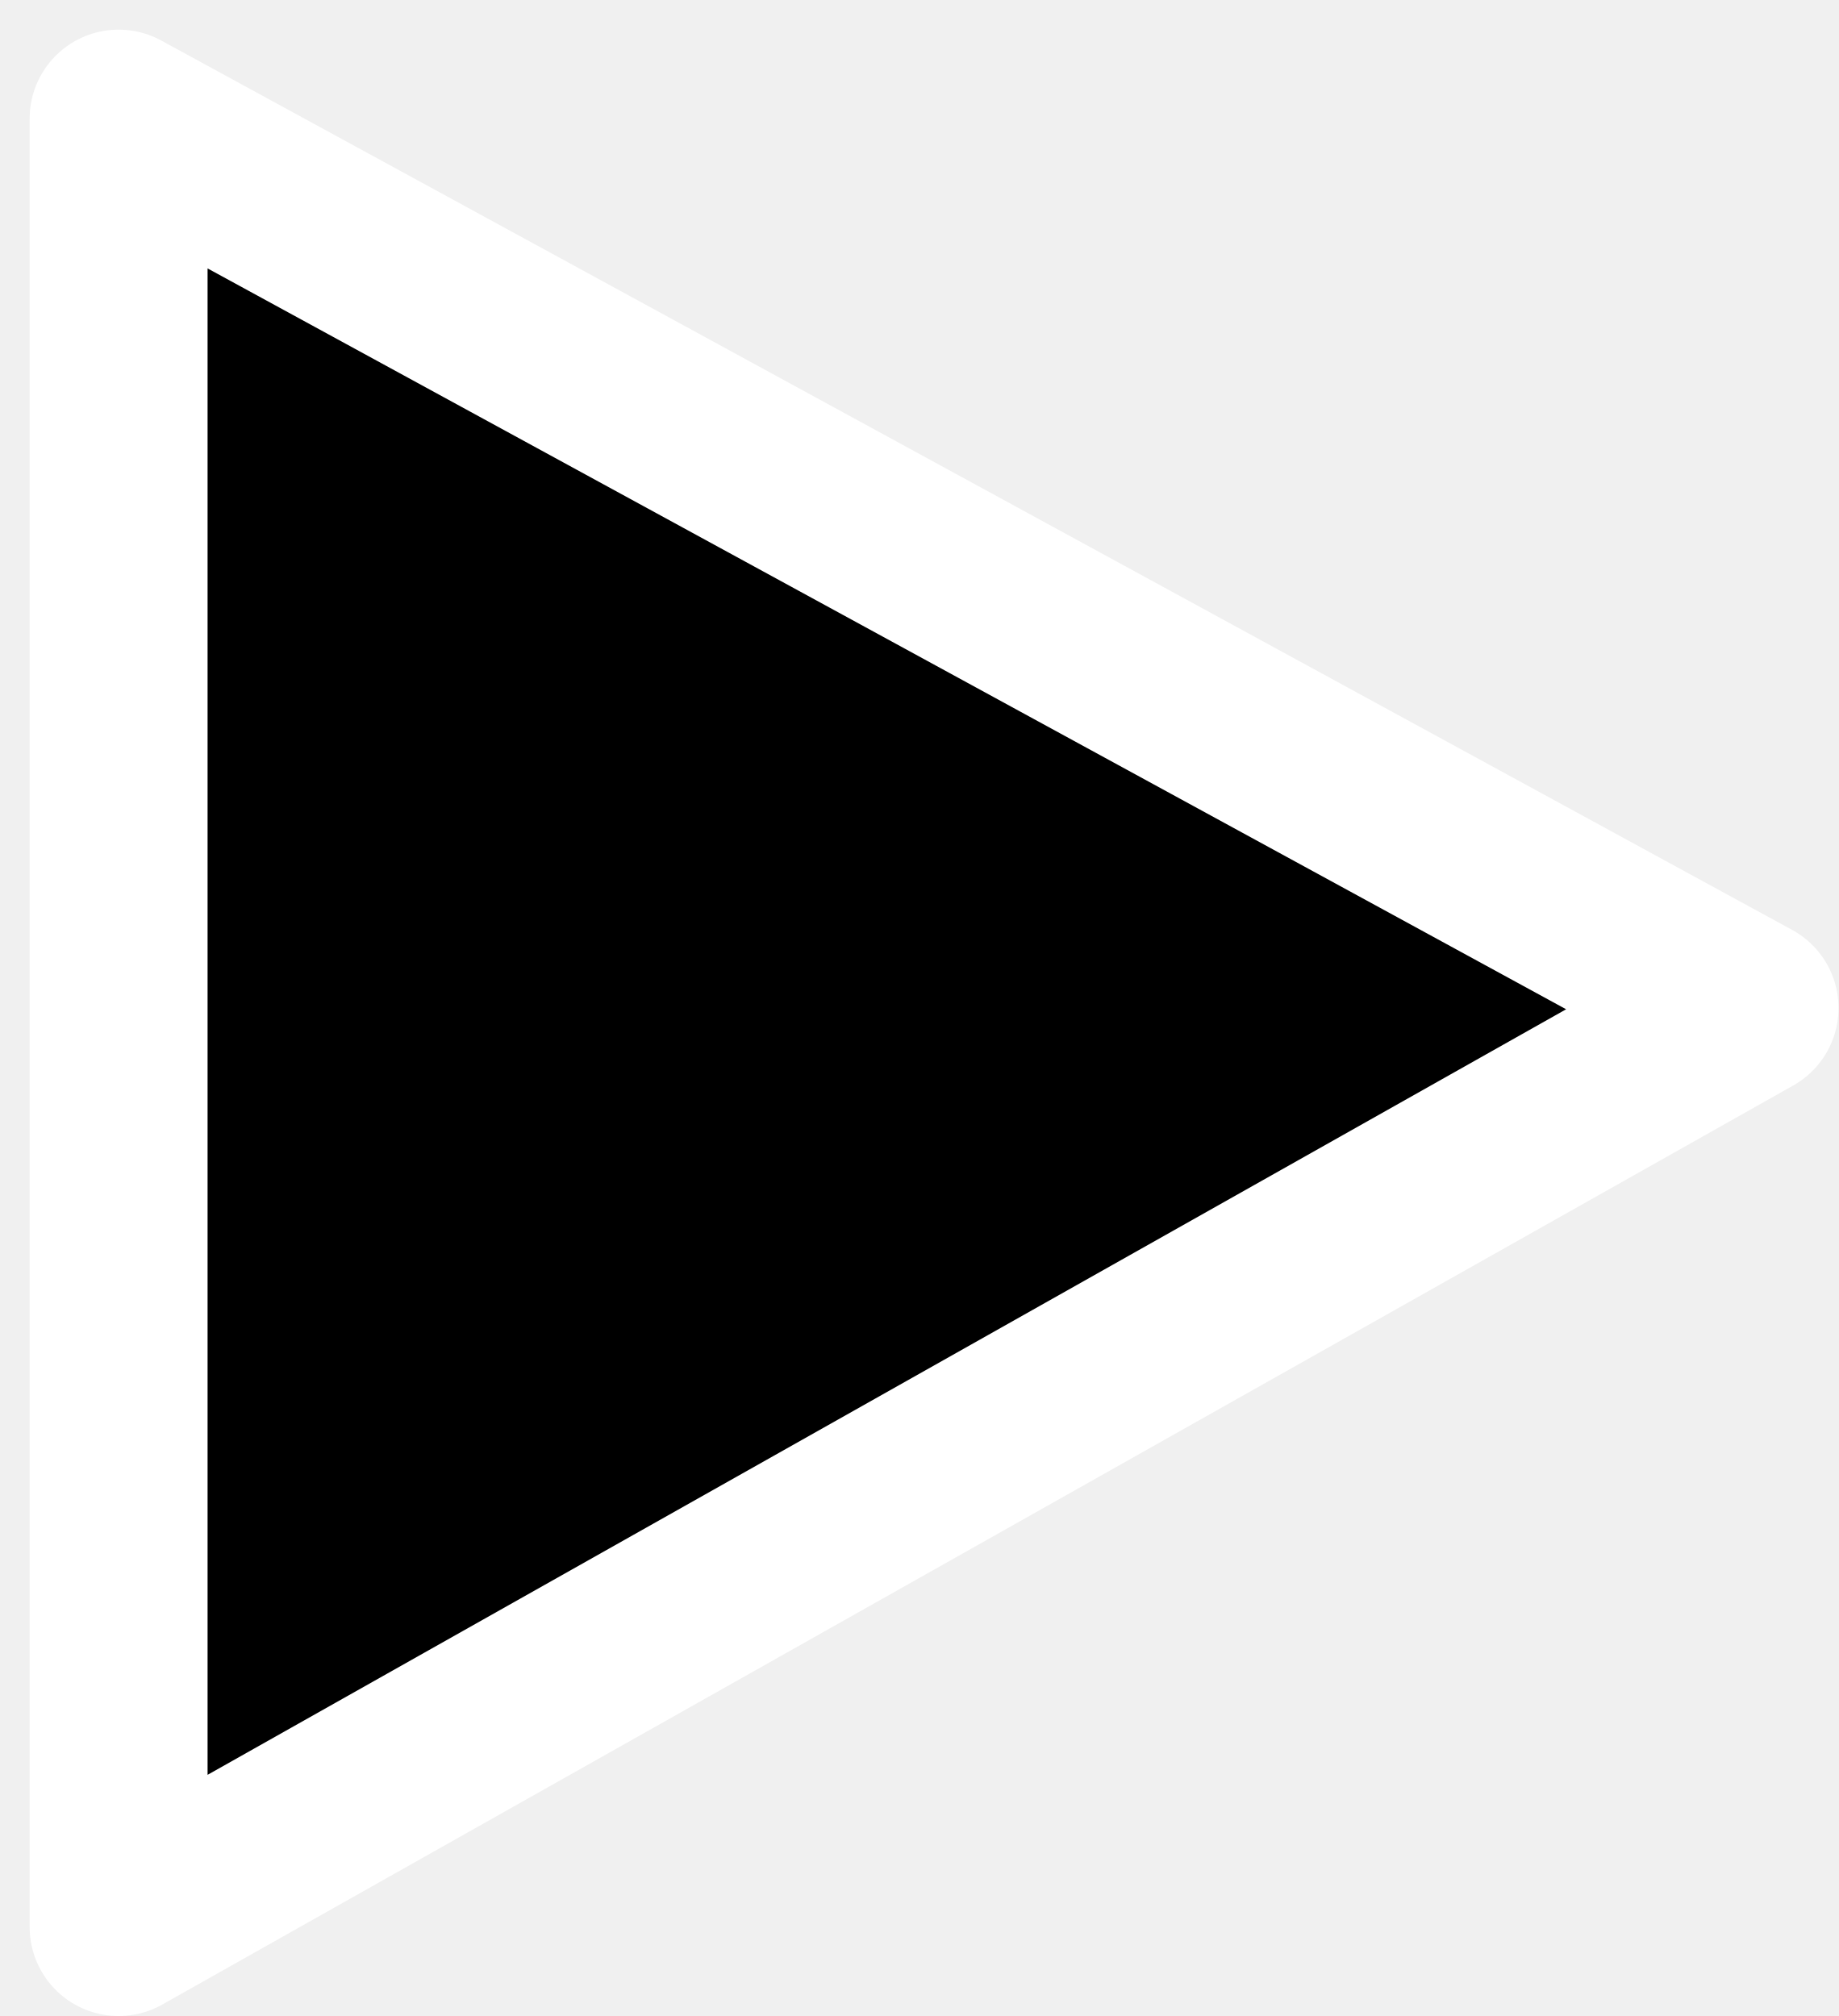
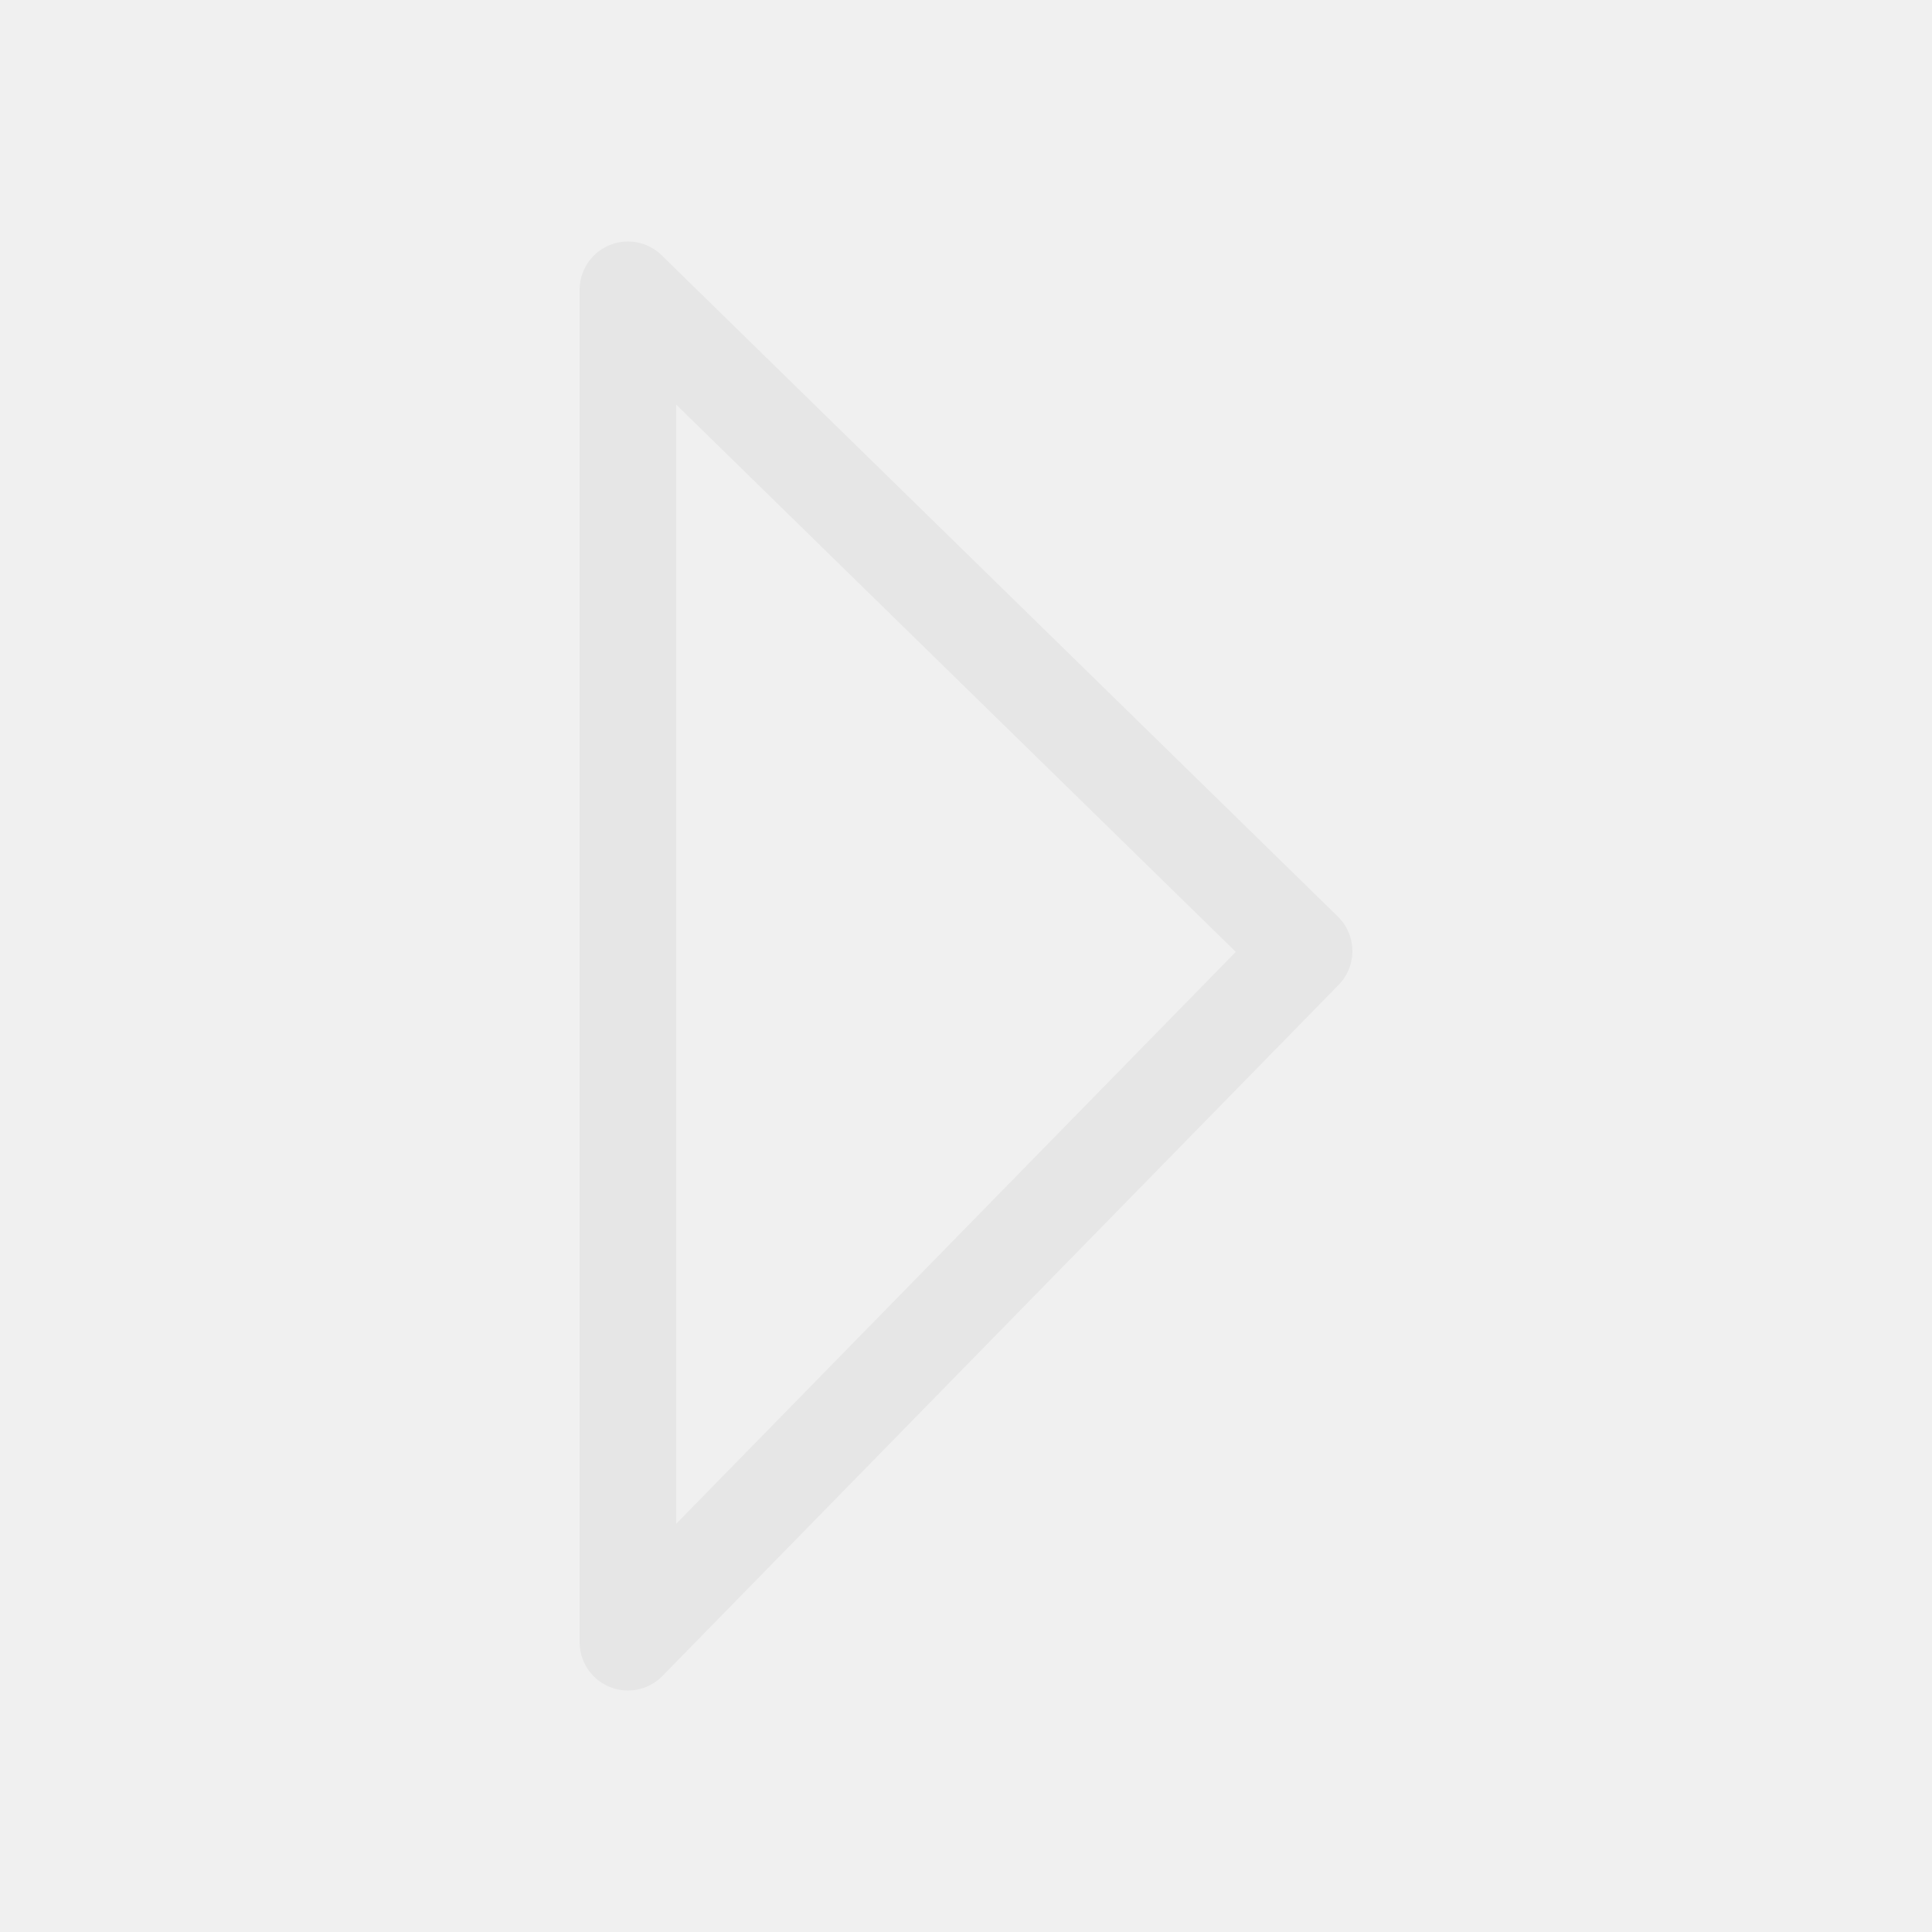
- <svg xmlns="http://www.w3.org/2000/svg" width="31" height="34" viewBox="0 0 31 34" fill="none">
-   <path d="M2 32.5V2L29.5 17L2 32.5Z" fill="black" stroke="white" stroke-width="3" stroke-linejoin="round" />
+ <svg xmlns="http://www.w3.org/2000/svg" id="f08ea986-bf22-11ef-89ad-0242ac110003" version="1.1" width="4.8pt" viewBox="0 0 4.8 4.8" height="4.8pt">
+   <defs id="defs15" />
+   <g id="g2" />
+   <g id="g6">
+     <path id="path4" d="M 1.56,0.72 L 3.24,2.363 1.56,4.08 1.56,0.72 Z" style="stroke-linejoin:round;stroke:#e6e6e6;stroke-linecap:round;stroke-miterlimit:10.433;stroke-width:0.24;fill:none;" />
+   </g>
+   <g id="g8" />
+   <g id="g10" />
</svg>
